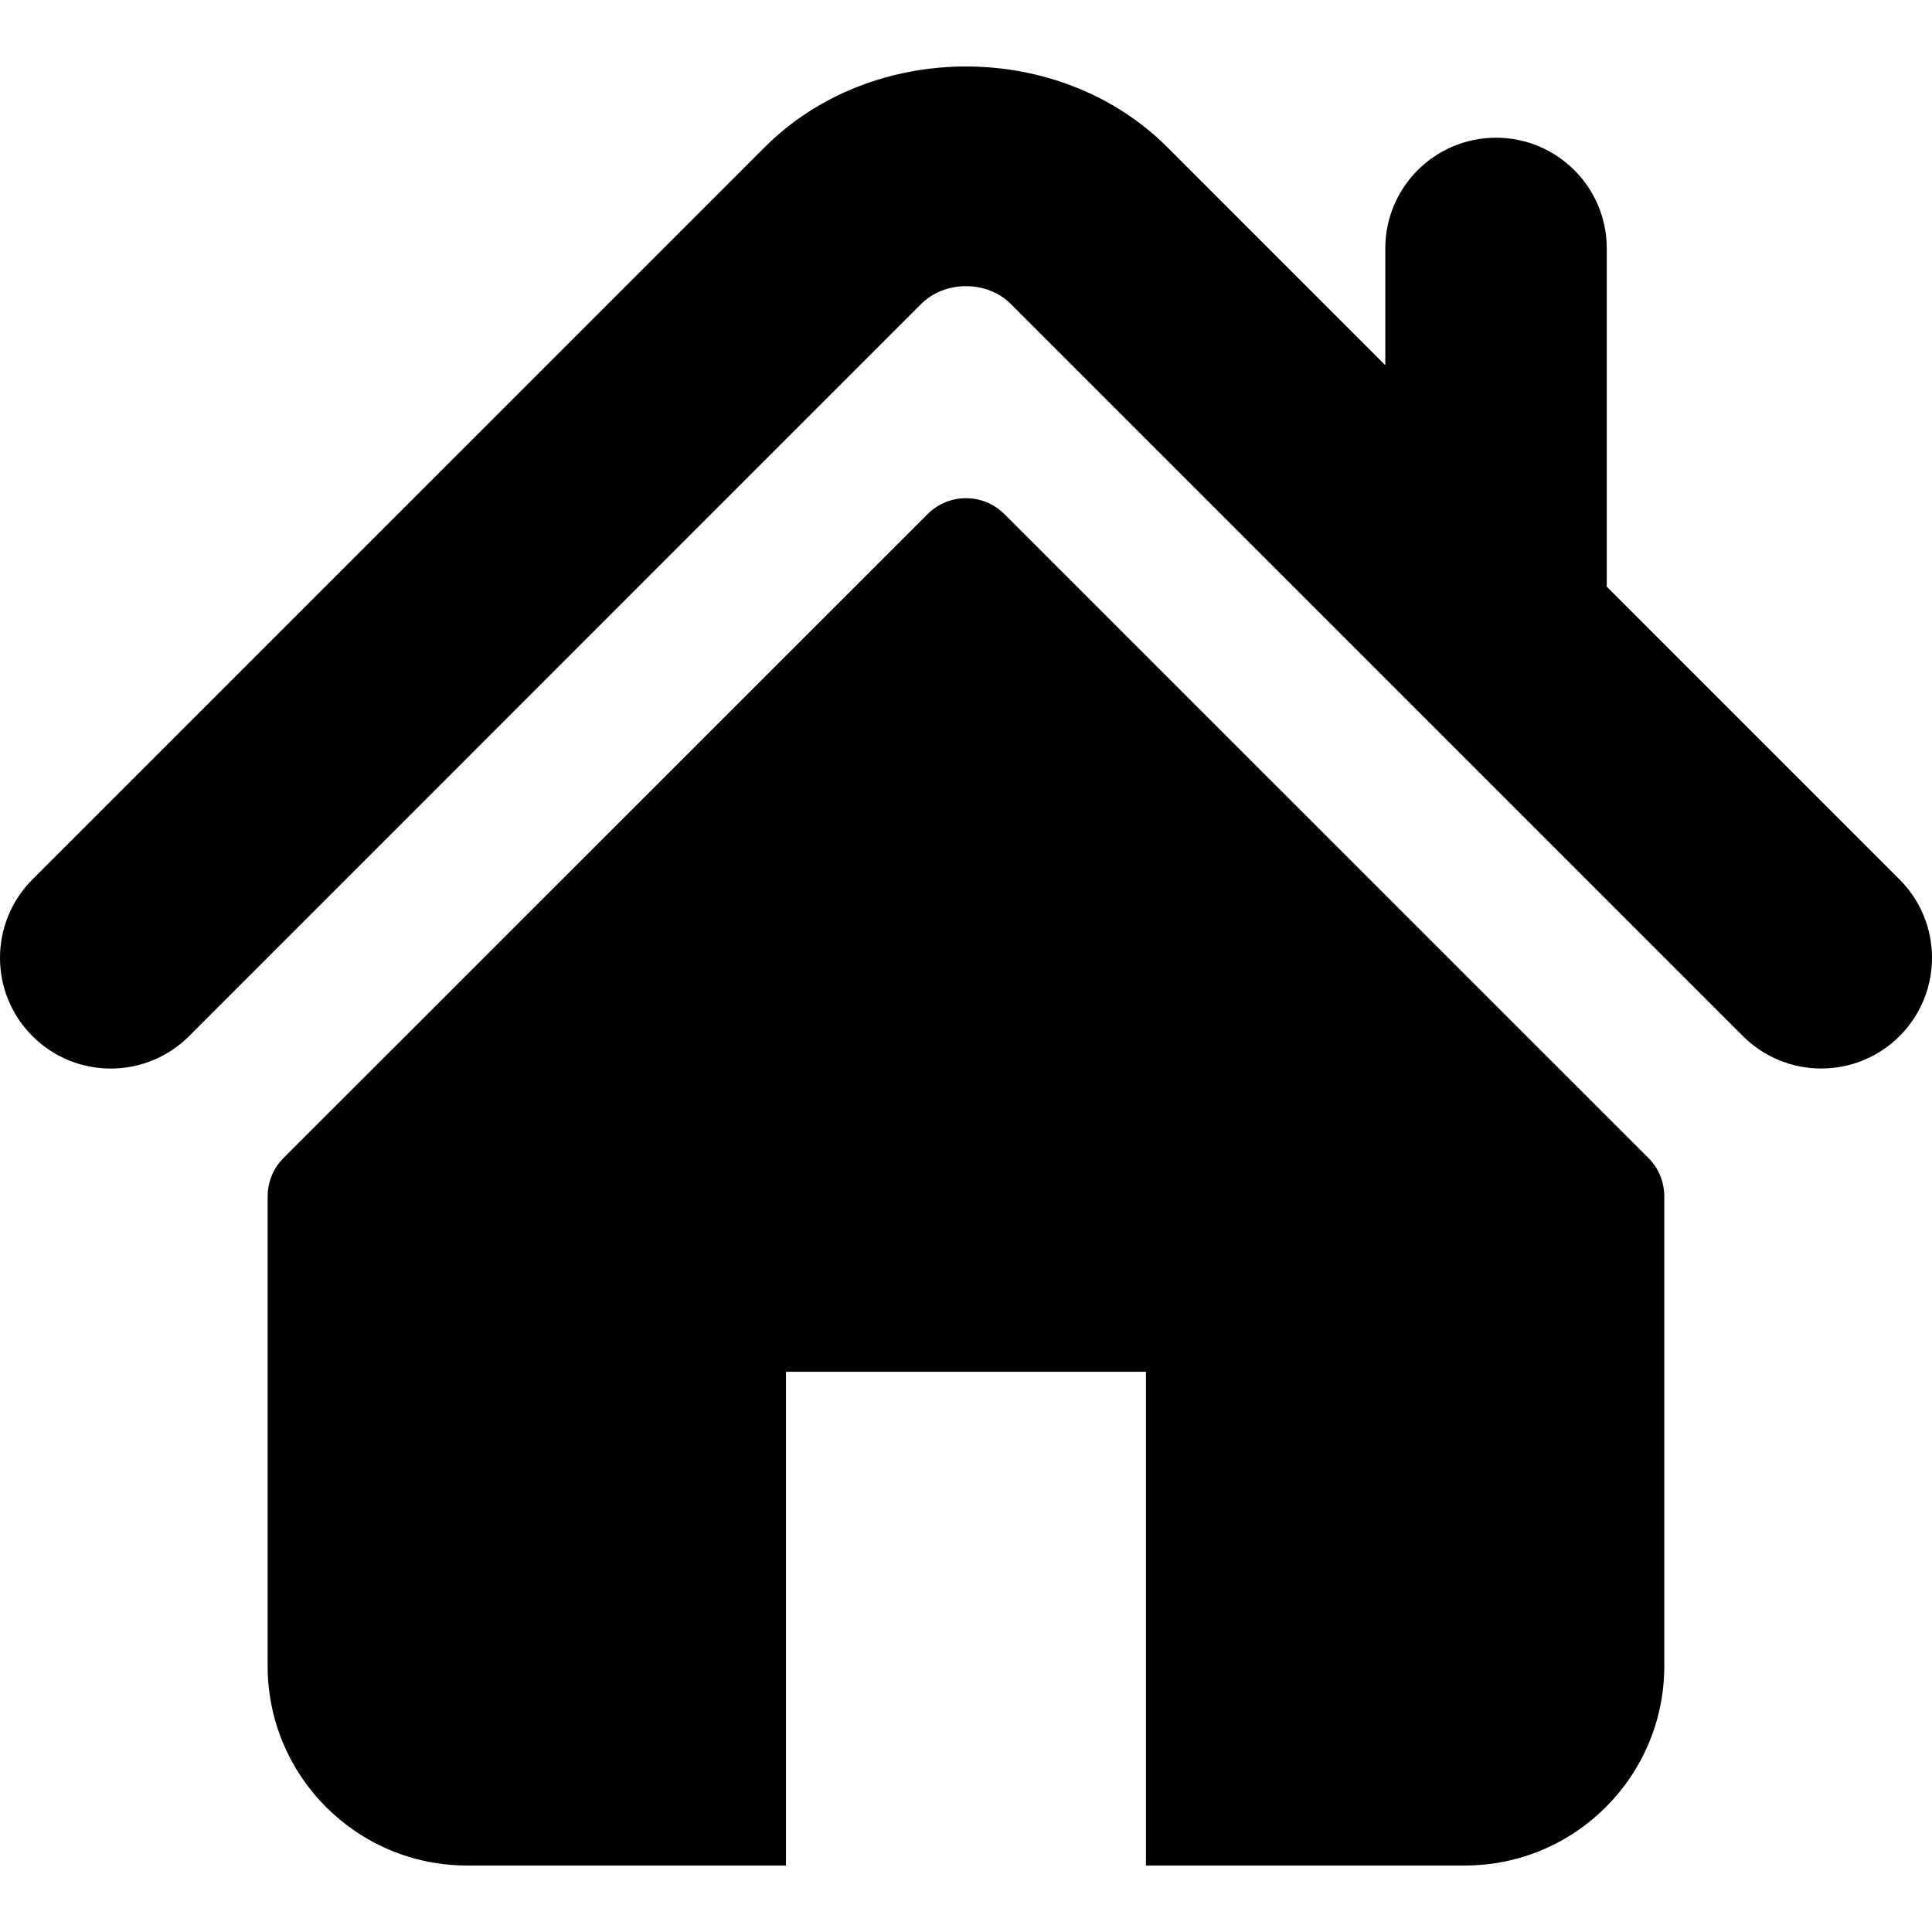
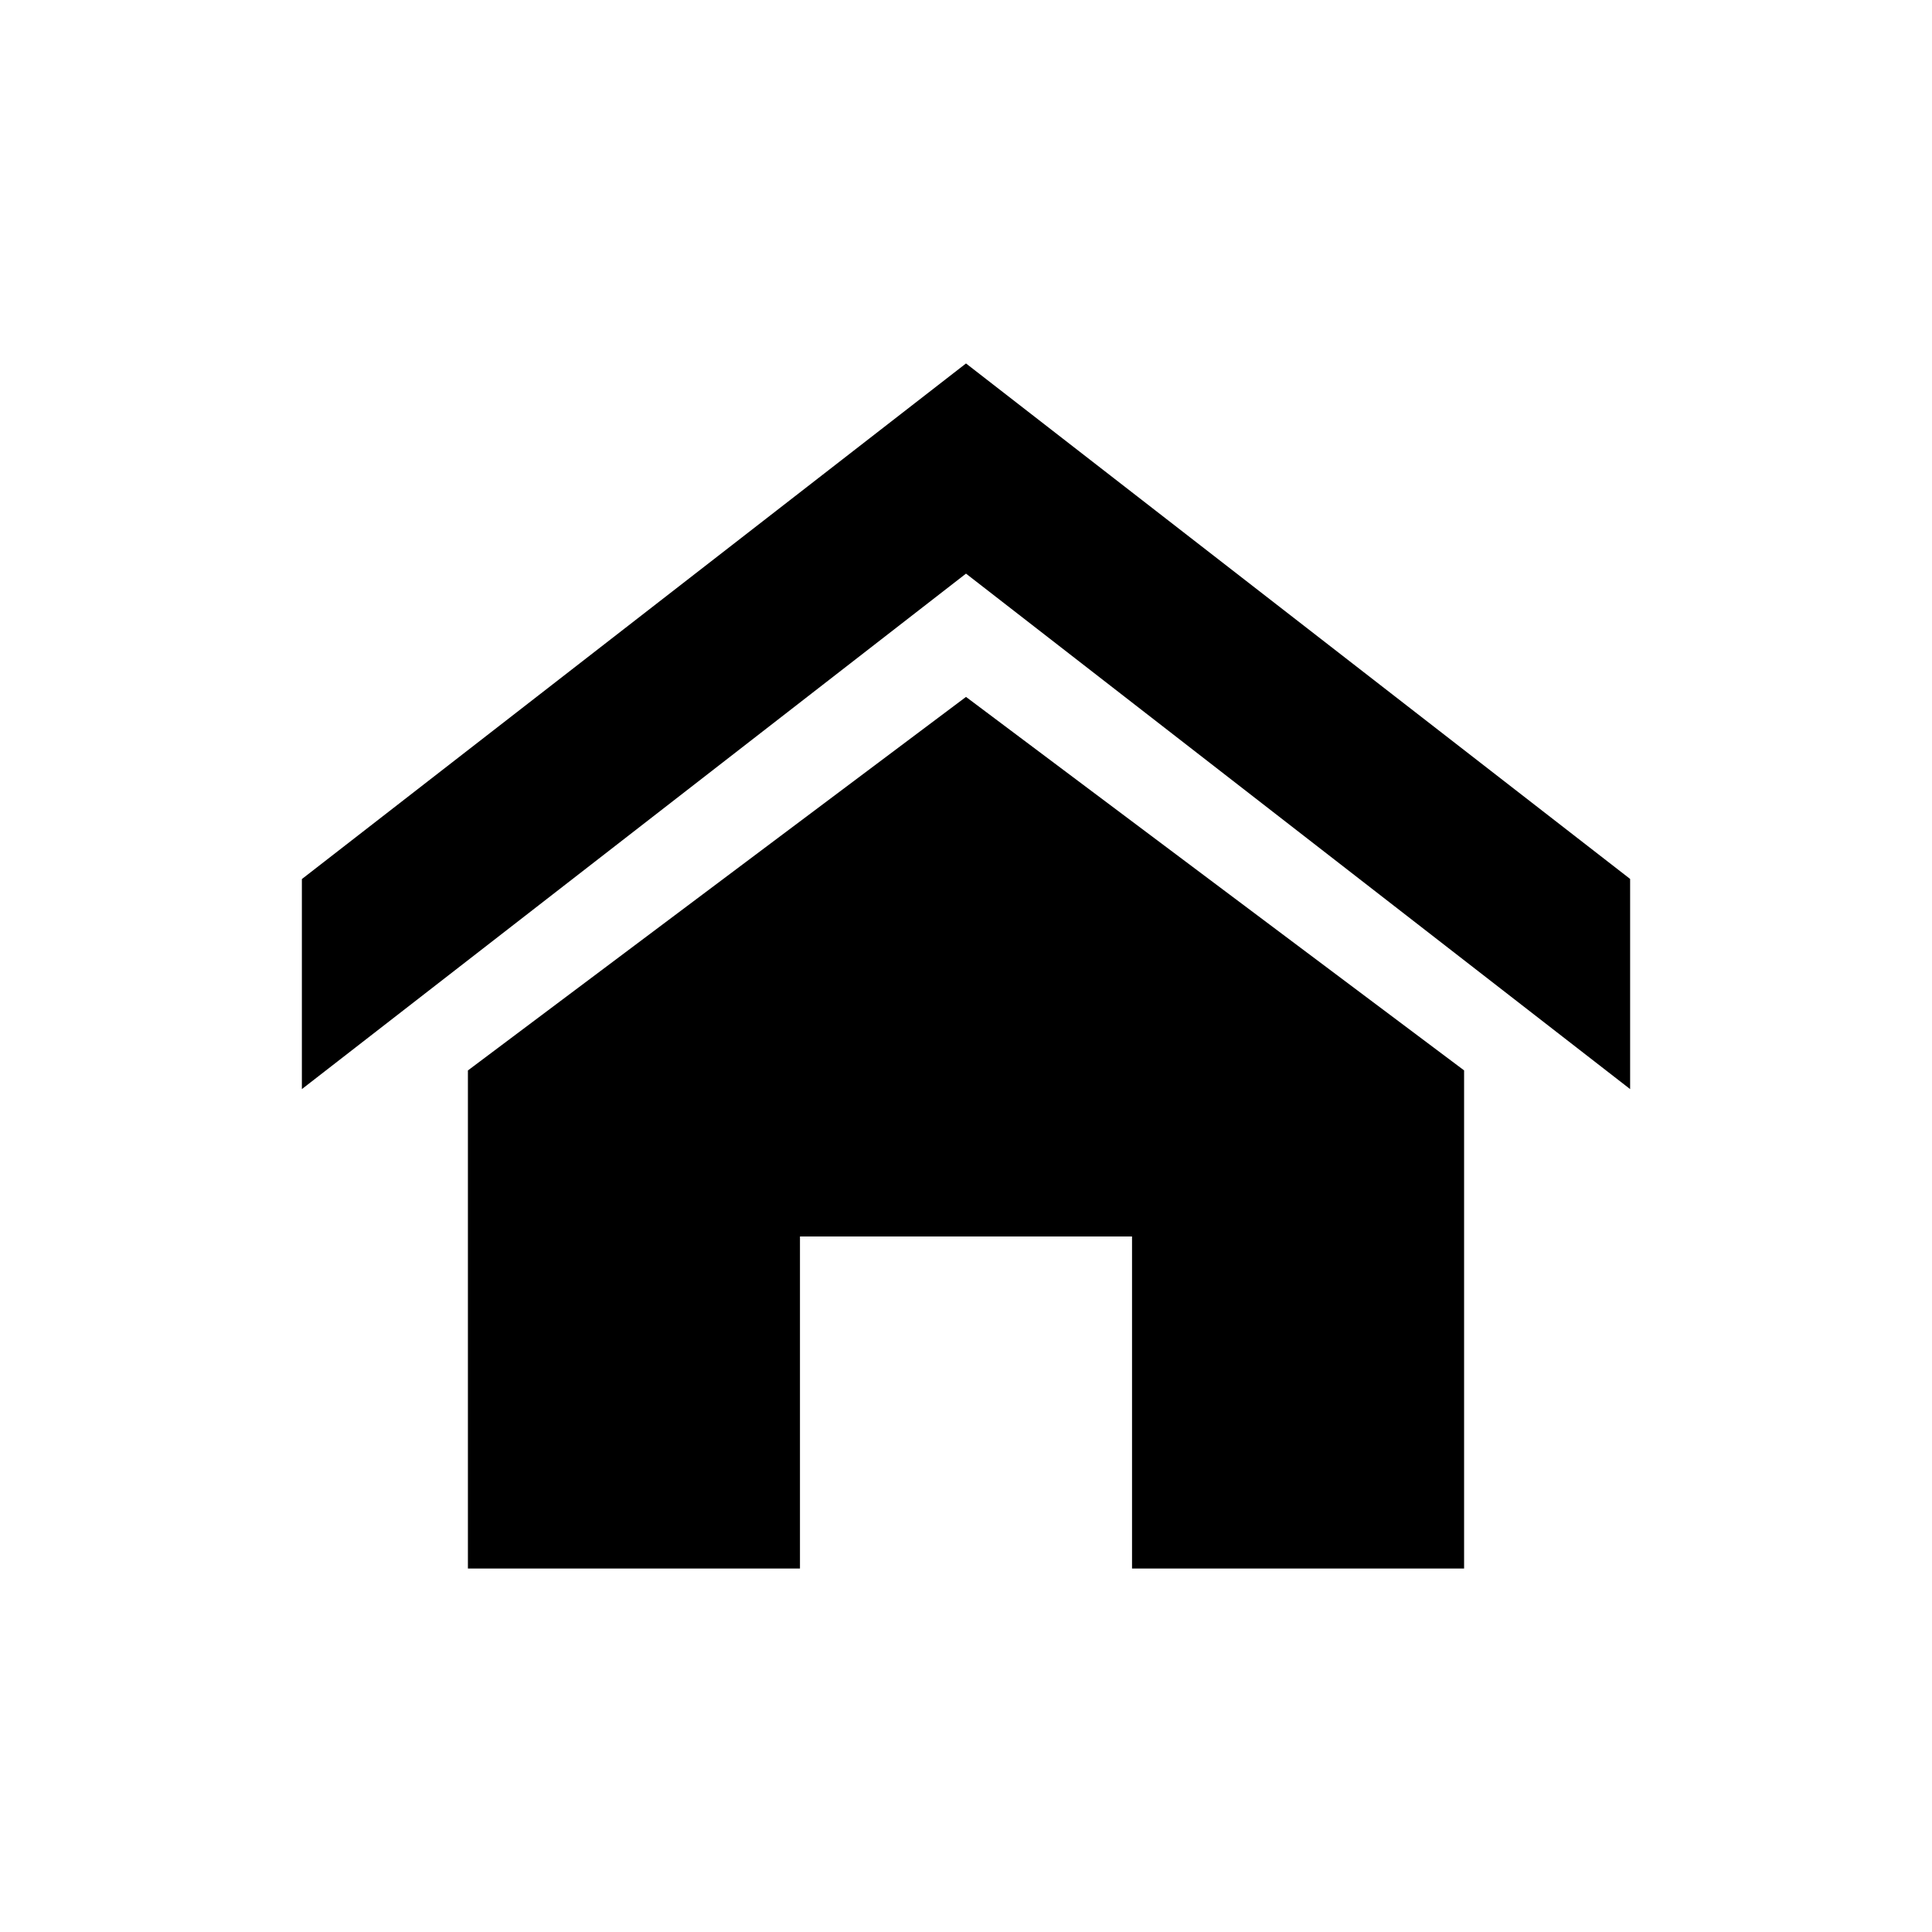
- <svg xmlns="http://www.w3.org/2000/svg" fill="#000000" version="1.1" id="Capa_1" width="800px" height="800px" viewBox="0 0 495.398 495.398" xml:space="preserve">
-   <g>
-     <g>
-       <g>
-         <path d="M487.083,225.514l-75.08-75.08V63.704c0-15.682-12.708-28.391-28.413-28.391c-15.669,0-28.377,12.709-28.377,28.391     v29.941L299.31,37.74c-27.639-27.624-75.694-27.575-103.27,0.05L8.312,225.514c-11.082,11.104-11.082,29.071,0,40.158     c11.087,11.101,29.089,11.101,40.172,0l187.71-187.729c6.115-6.083,16.893-6.083,22.976-0.018l187.742,187.747     c5.567,5.551,12.825,8.312,20.081,8.312c7.271,0,14.541-2.764,20.091-8.312C498.17,254.586,498.17,236.619,487.083,225.514z" />
-         <path d="M257.561,131.836c-5.454-5.451-14.285-5.451-19.723,0L72.712,296.913c-2.607,2.606-4.085,6.164-4.085,9.877v120.401     c0,28.253,22.908,51.16,51.16,51.16h81.754v-126.61h92.299v126.61h81.755c28.251,0,51.159-22.907,51.159-51.159V306.79     c0-3.713-1.465-7.271-4.085-9.877L257.561,131.836z" />
-       </g>
-     </g>
-   </g>
+ <svg xmlns="http://www.w3.org/2000/svg" fill="#000000" width="800px" height="800px" viewBox="0 0 32 32">
+   <path d="M27 18.039L16 9.501 5 18.039V14.56l11-8.54 11 8.538v3.481zm-2.75-.31v8.251h-5.5v-5.5h-5.5v5.5h-5.5v-8.25L16 11.543l8.25 6.186z" />
</svg>
